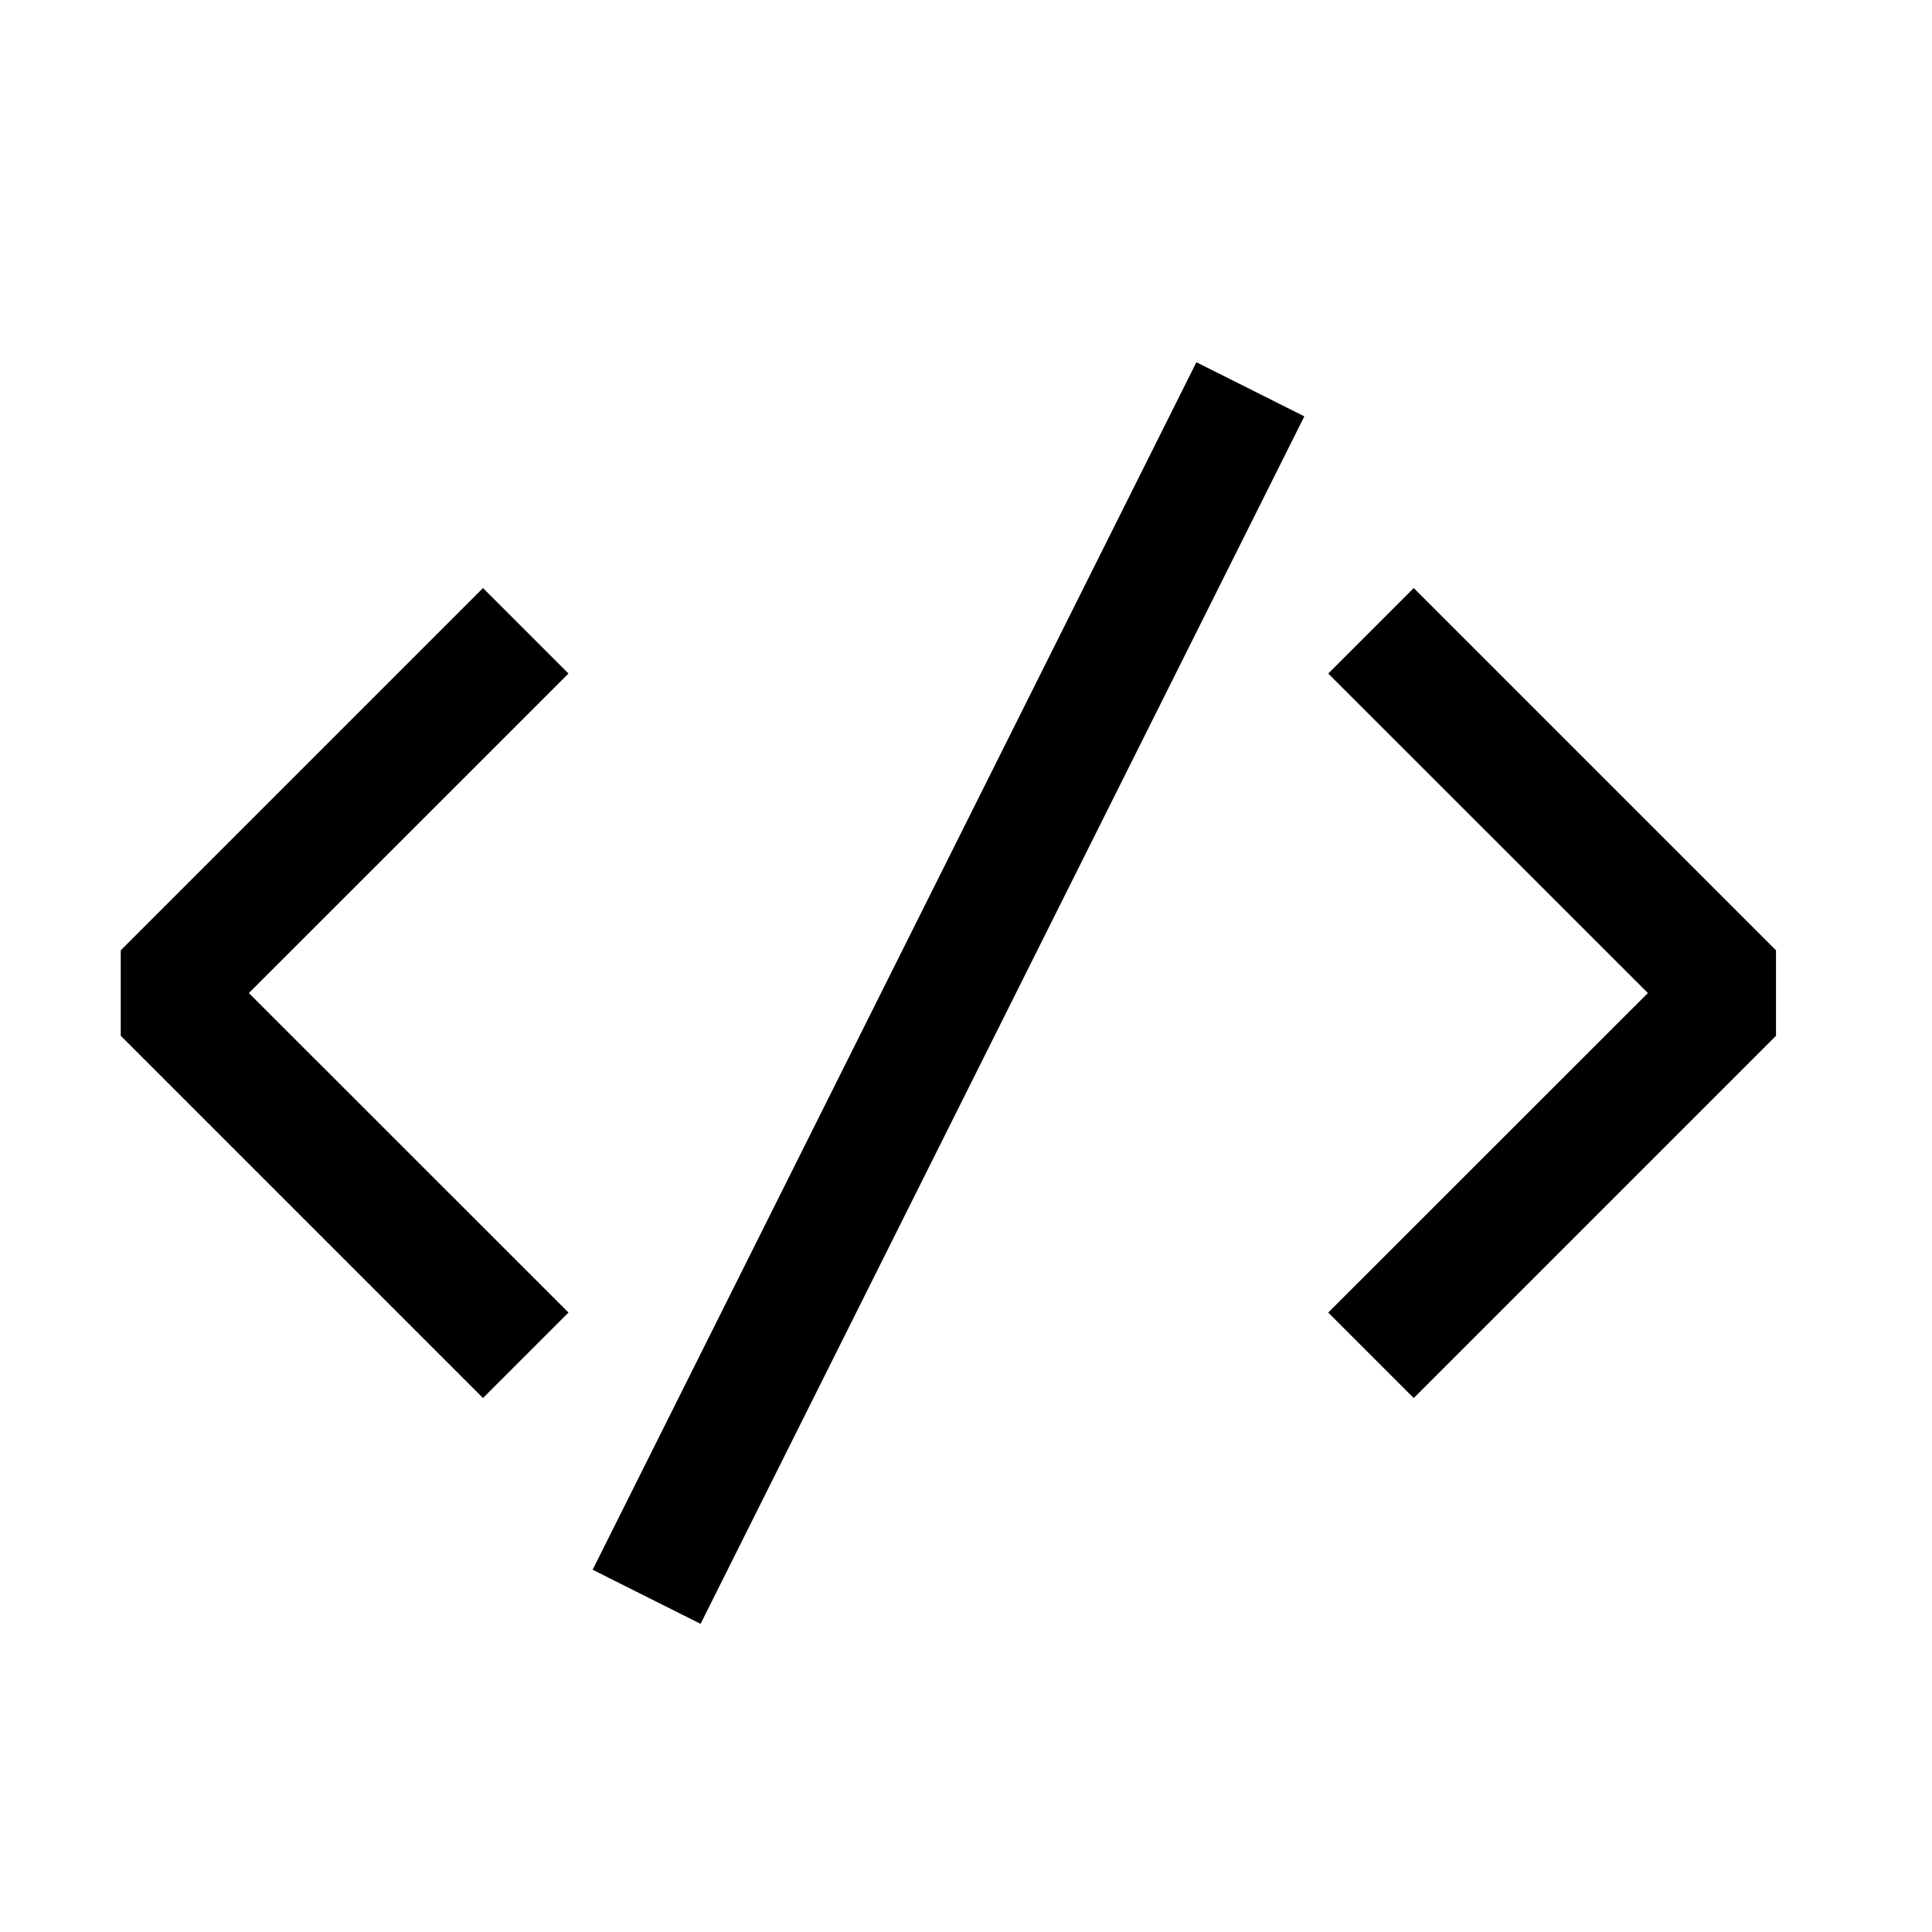
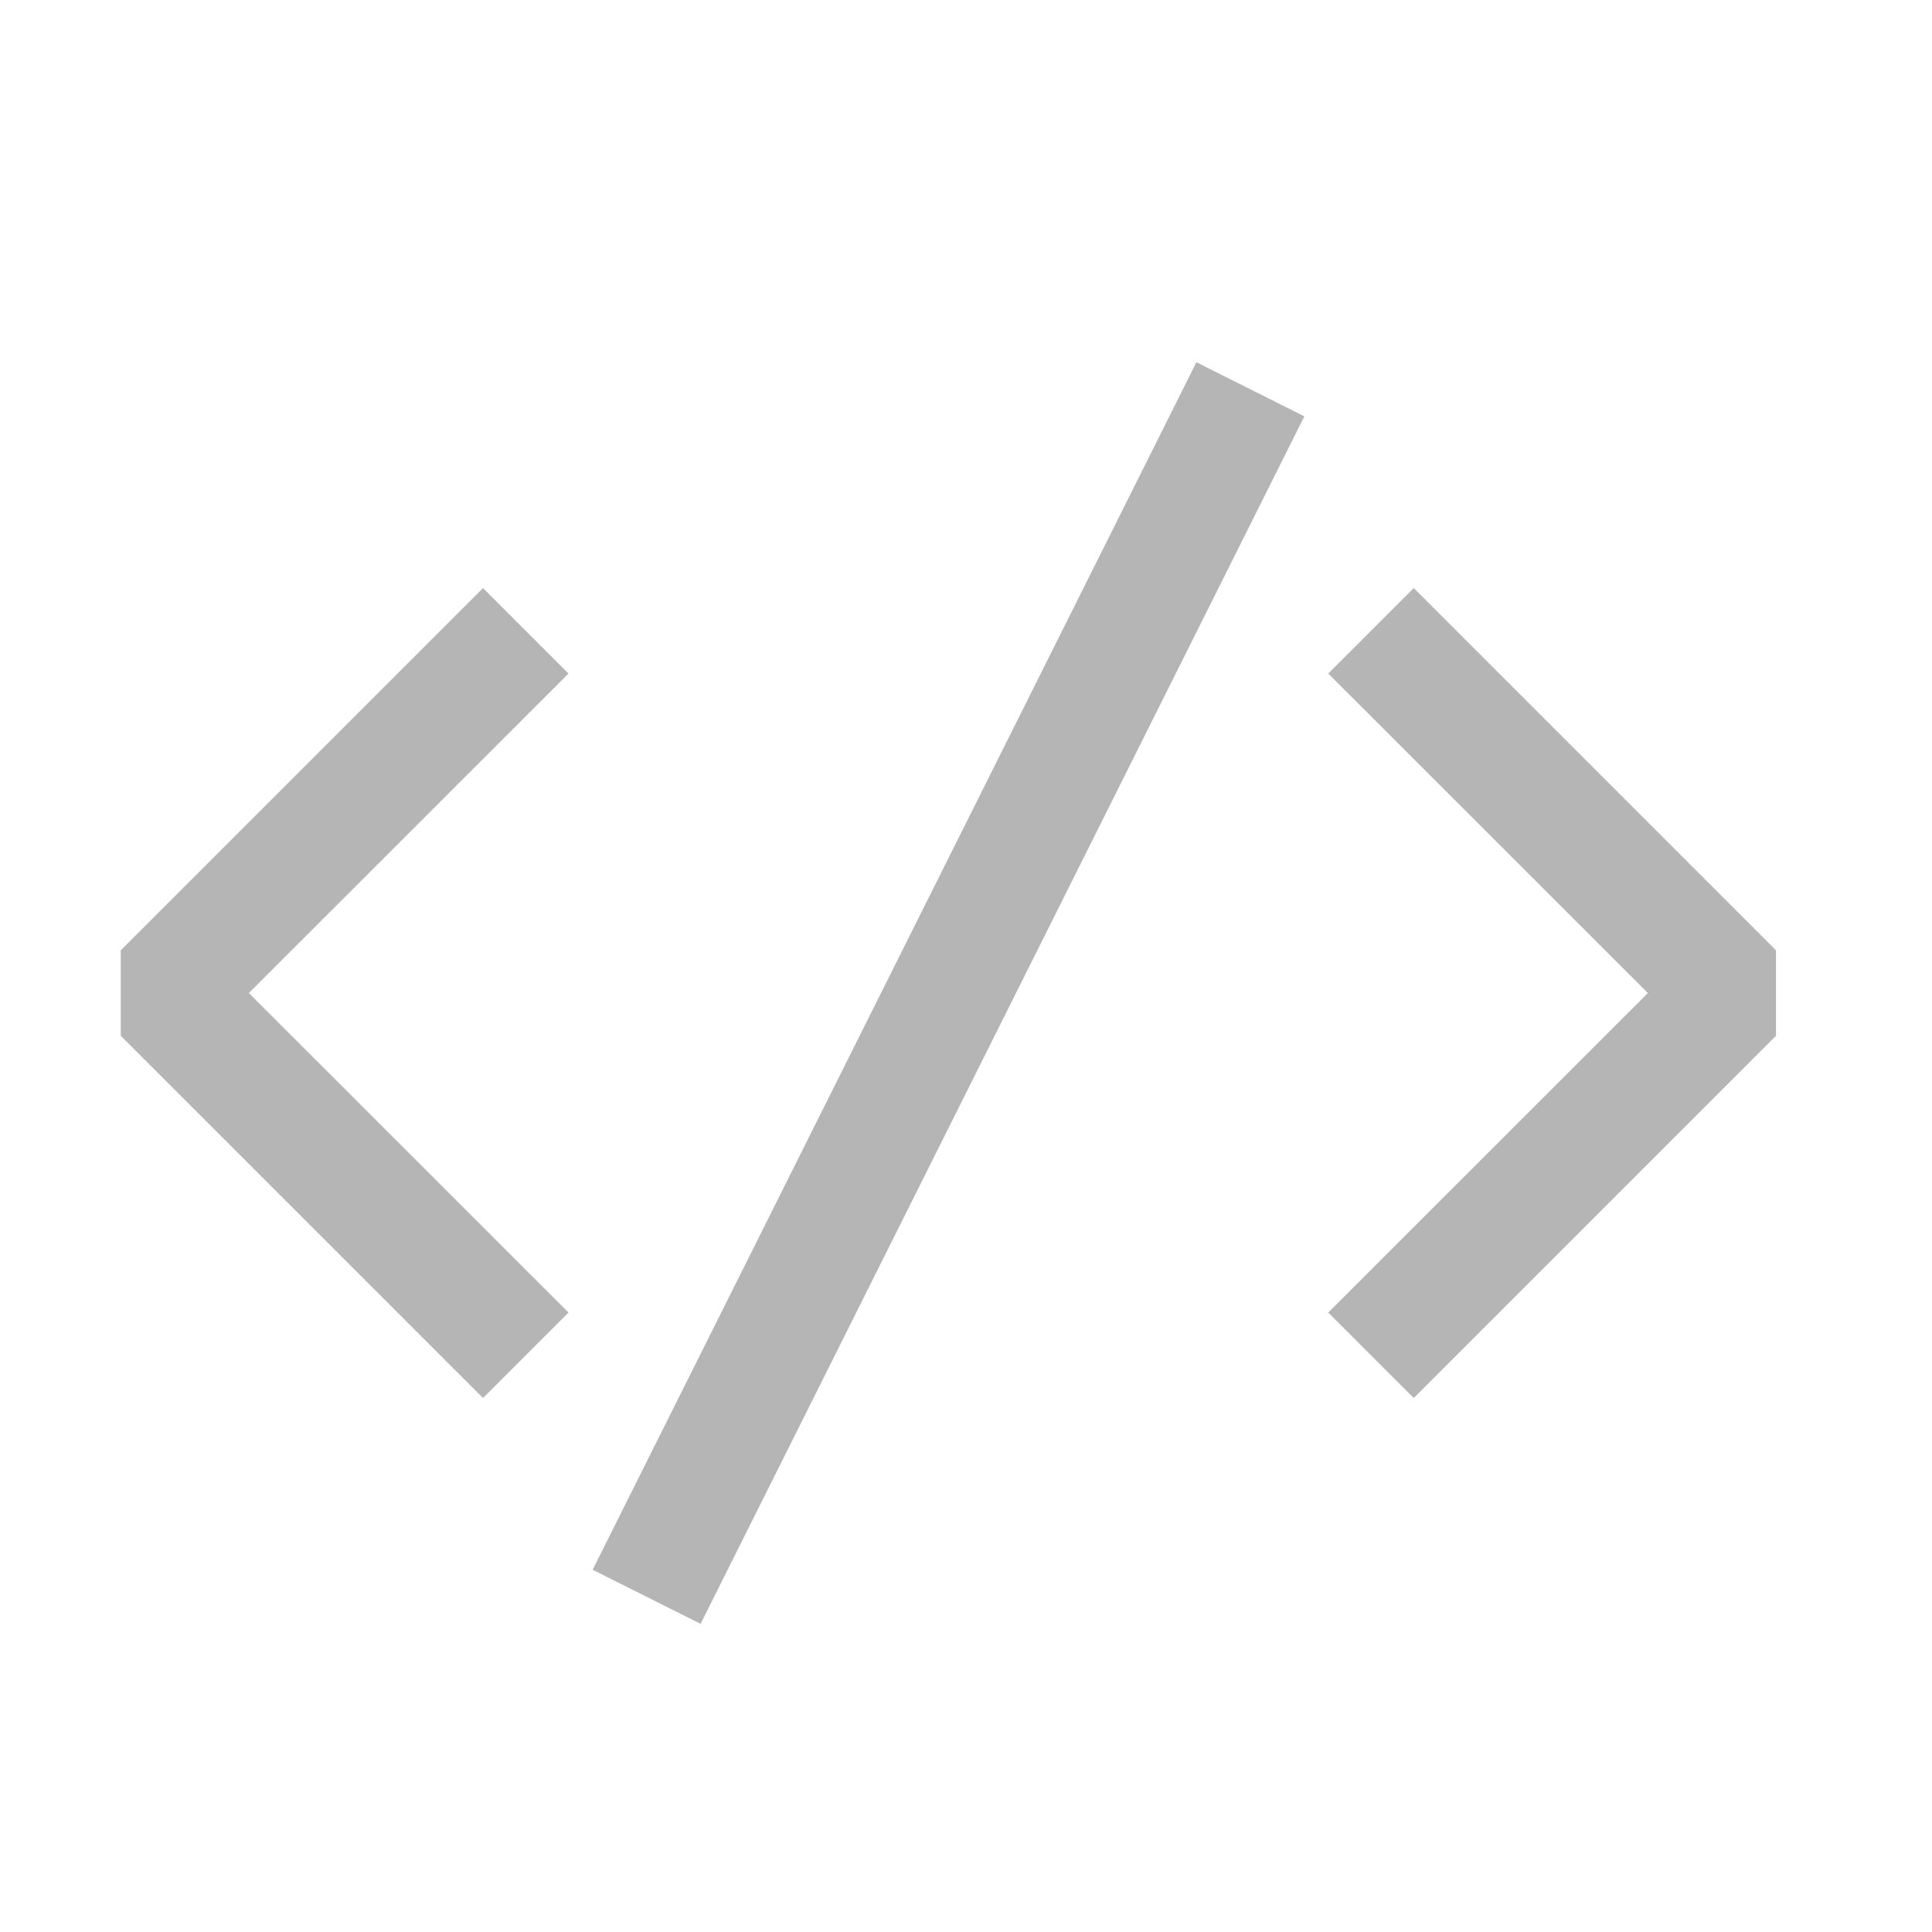
- <svg xmlns="http://www.w3.org/2000/svg" width="16" height="16" viewBox="0 0 16 16">
-   <path d="M4.708 5.578L2.061 8.224l2.647 2.646-.708.708-3-3V7.87l3-3 .708.708zm7-.708L11 5.578l2.647 2.646L11 10.87l.708.708 3-3V7.87l-3-3zM4.908 13l.894.448 5-10L9.908 3l-5 10z" />
+ <svg xmlns="http://www.w3.org/2000/svg" width="16" height="16" viewBox="0 0 16 16" fill="none">
+   <path fill="#b5b5b5" d="M4.708 5.578L2.061 8.224l2.647 2.646-.708.708-3-3V7.87l3-3 .708.708zm7-.708L11 5.578l2.647 2.646L11 10.87l.708.708 3-3V7.87l-3-3zM4.908 13l.894.448 5-10L9.908 3l-5 10z" />
</svg>
